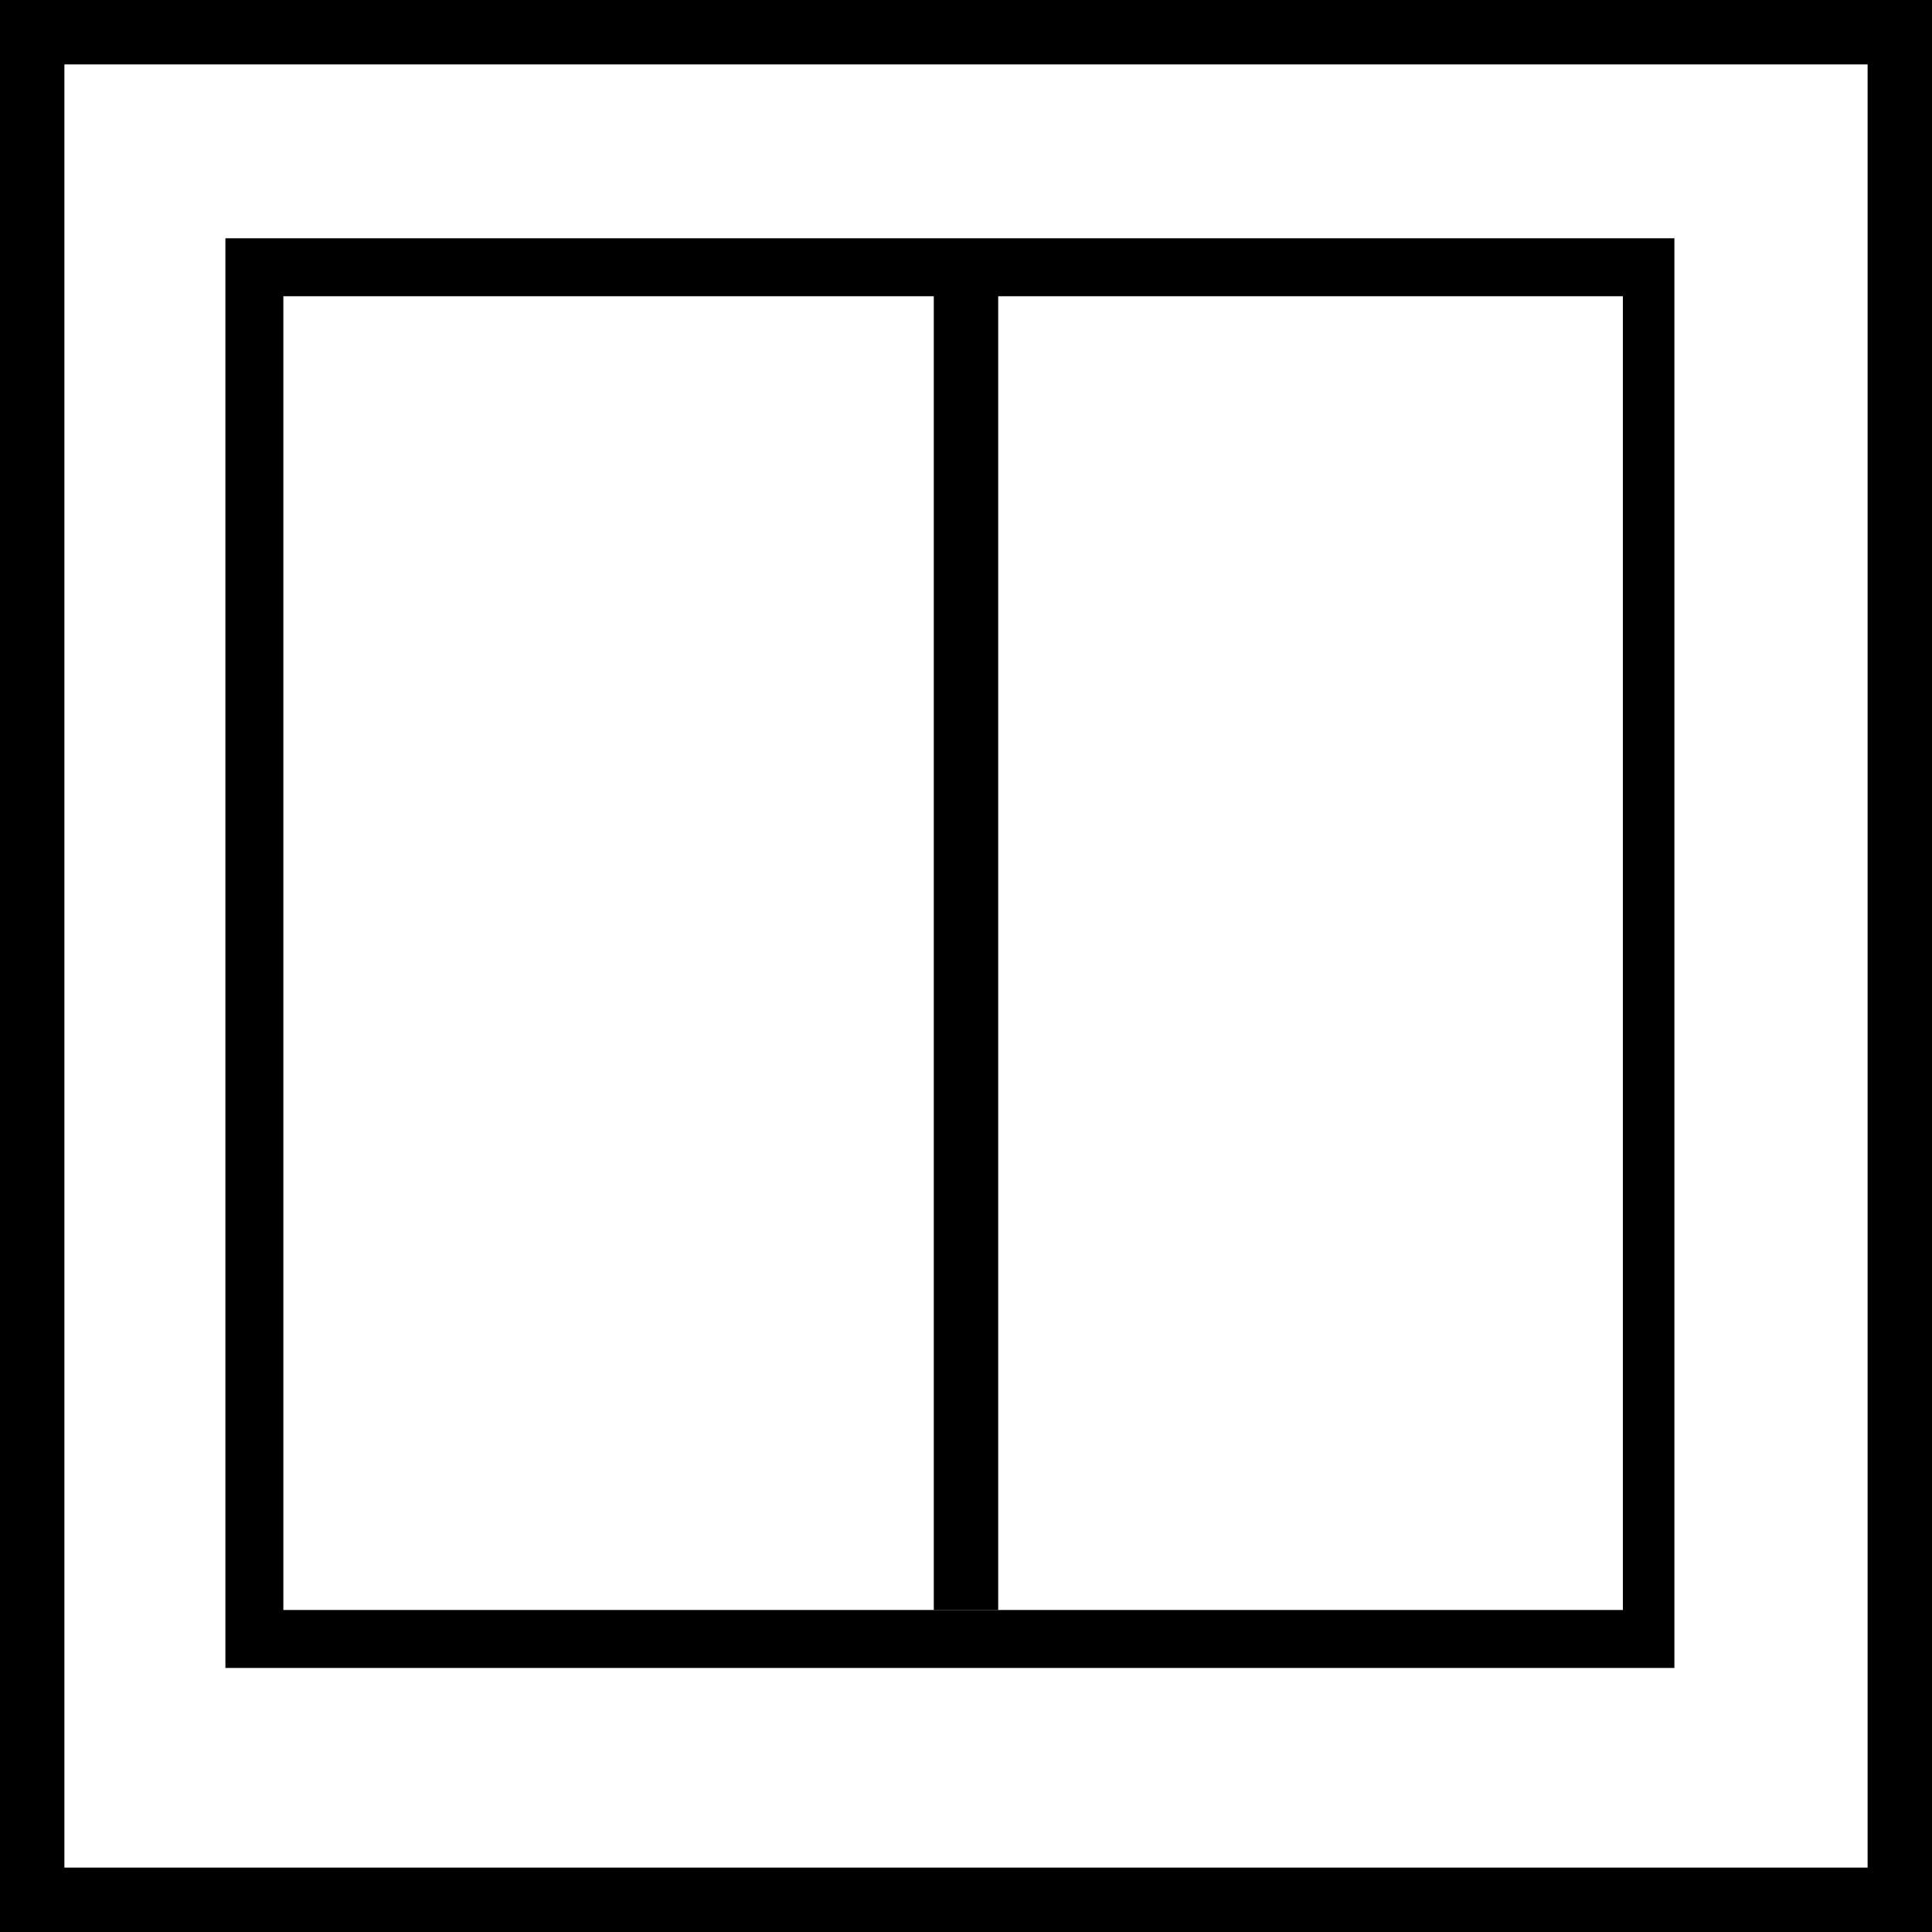
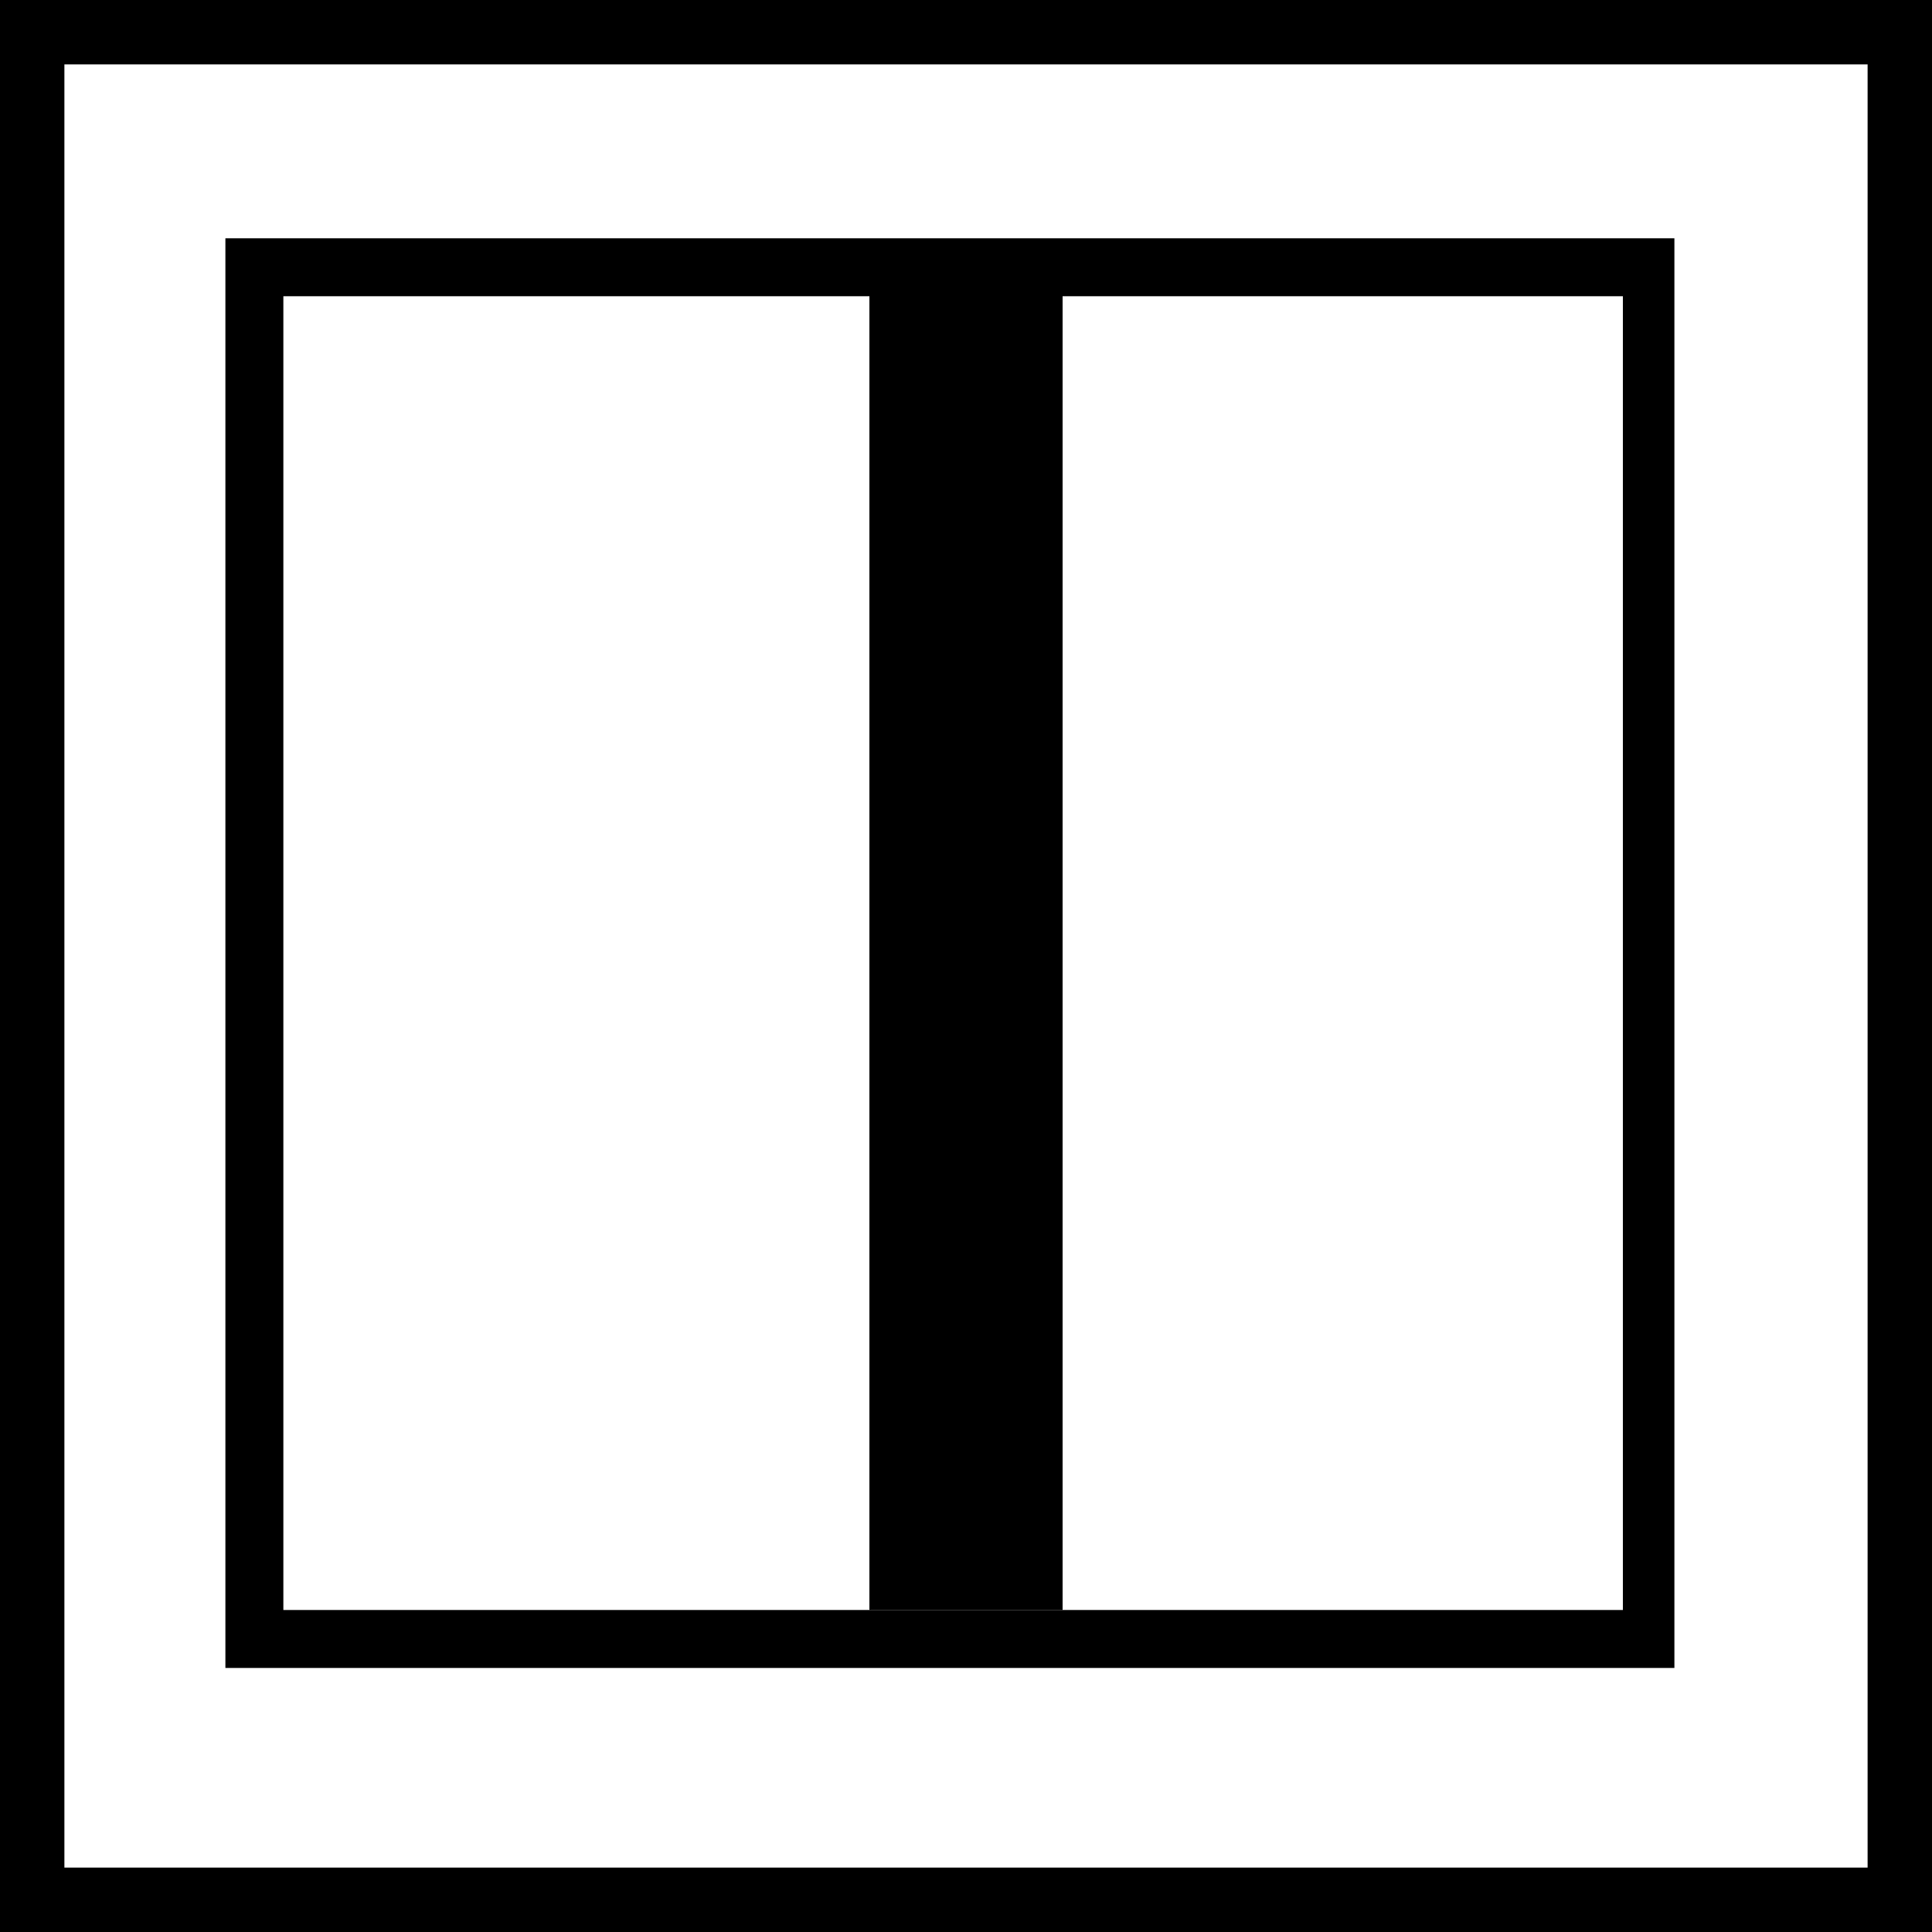
<svg xmlns="http://www.w3.org/2000/svg" viewBox="0 0 30 30">
  <g>
    <path d="M30,30H0V0h30V30z M1,29H29V1H1V29z" />
    <path d="M26,25.9H3.5V3.7H26V25.9z M4.4,25h20.8V4.6H4.4V25z" />
-     <path d="M14.5,4.5H15.5V25H14.5z" />
+     <path d="M13.5,4.5H16.5V25H13.5z" />
  </g>
</svg>
